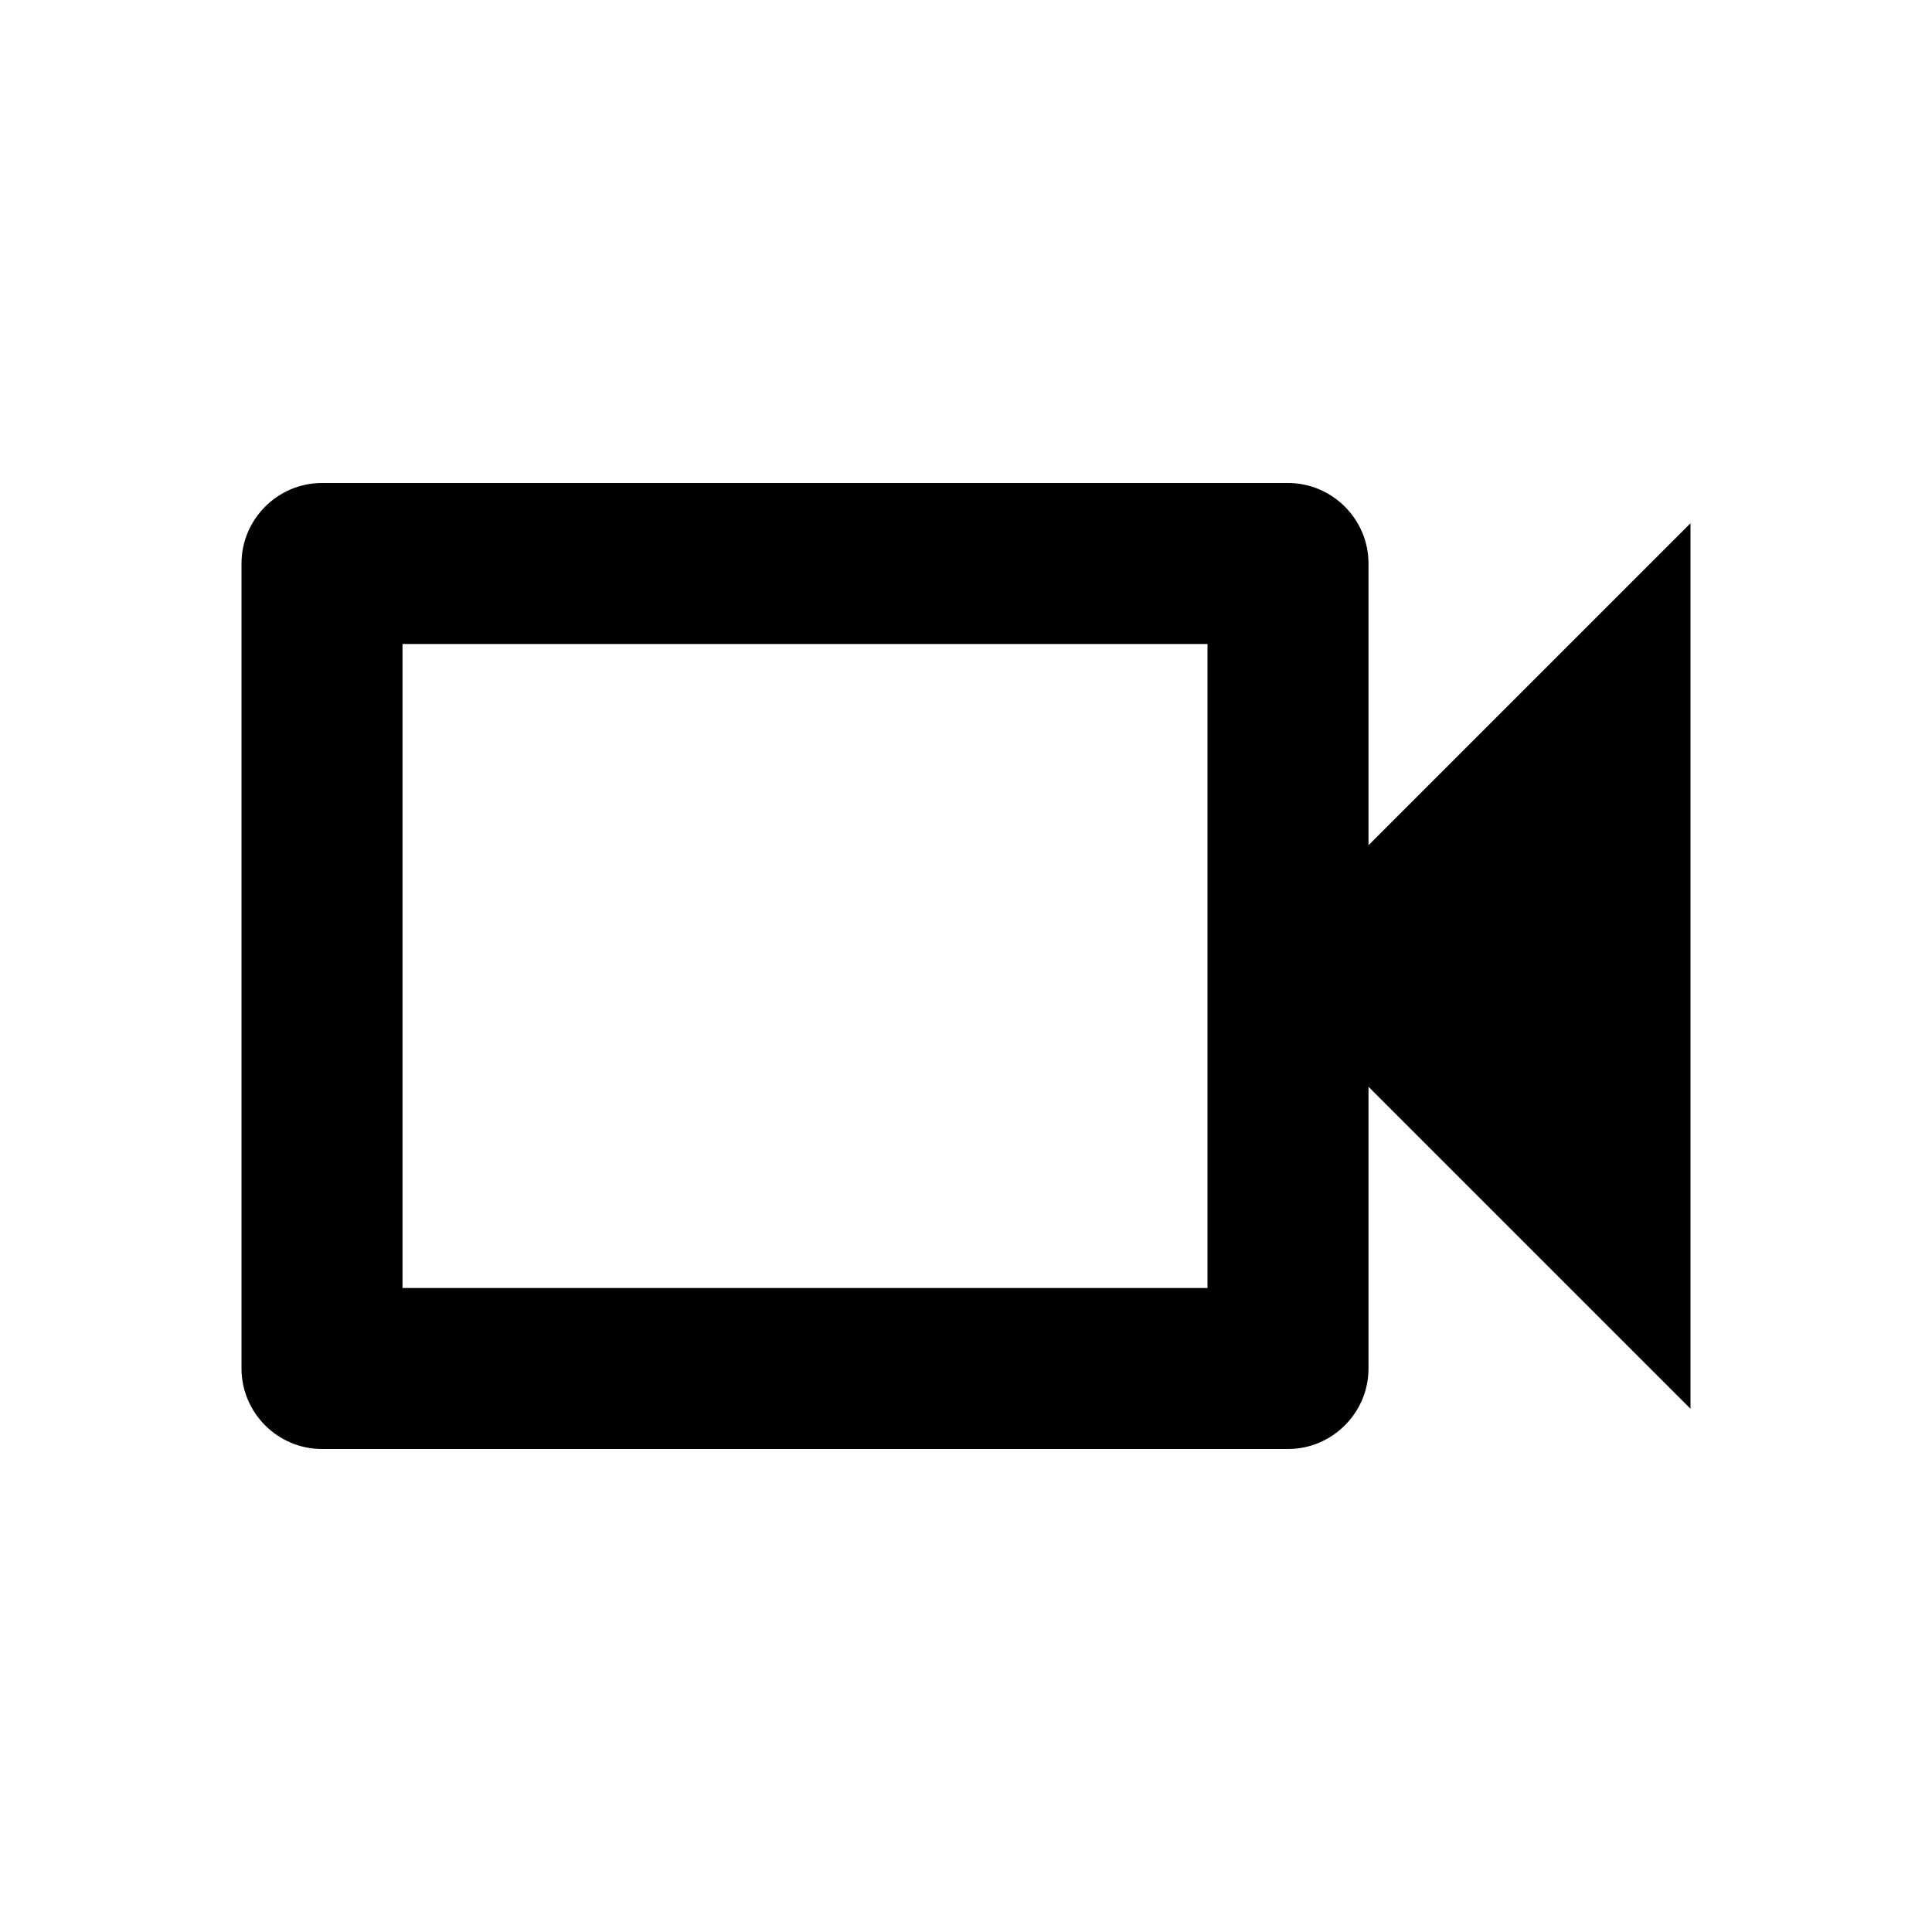
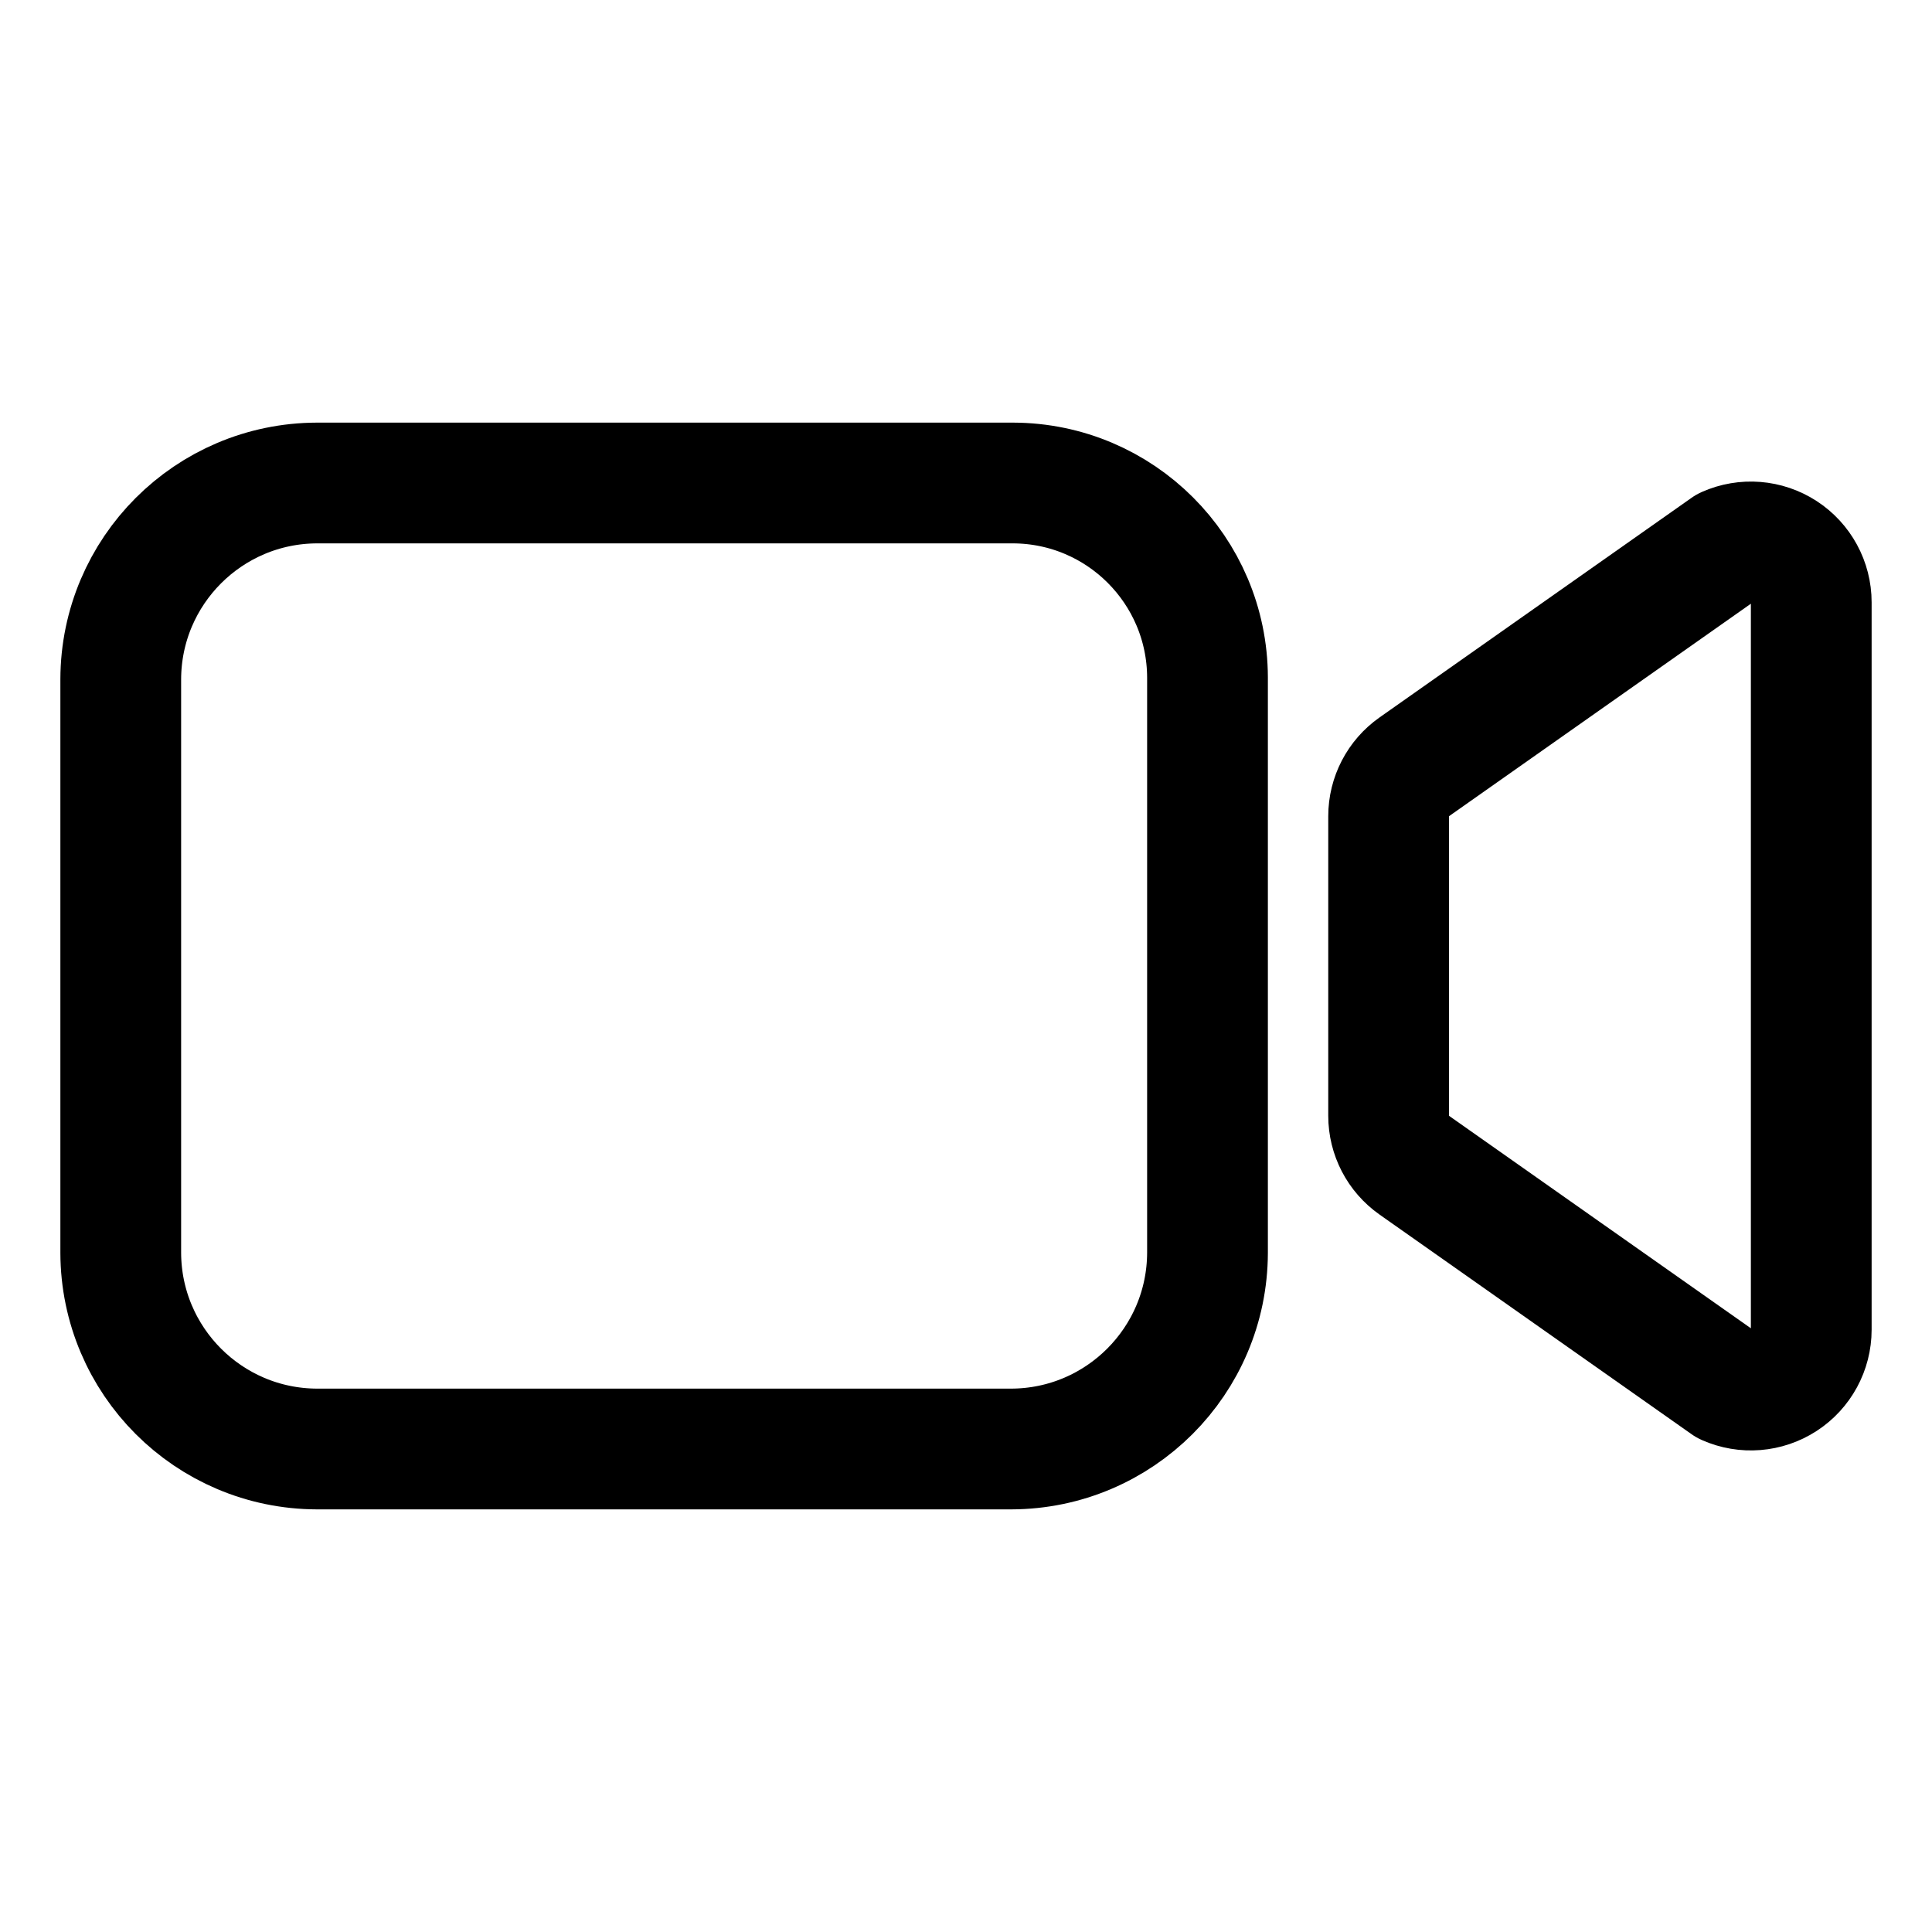
- <svg xmlns="http://www.w3.org/2000/svg" height="48px" viewBox="0 0 24 24" width="48px" fill="#000000">
-   <path d="M0 0h24v24H0V0z" fill="none" />
-   <path d="M15 8v8H5V8h10m1-2H4c-.55 0-1 .45-1 1v10c0 .55.45 1 1 1h12c.55 0 1-.45 1-1v-3.5l4 4v-11l-4 4V7c0-.55-.45-1-1-1z" />
+ <svg xmlns="http://www.w3.org/2000/svg" width="42px" height="42px" viewBox="0 0 512 512">
+   <path d="M374.79,308.78,457.5,367A16,16,0,0,0,480,352.38V159.62A16,16,0,0,0,457.5,145l-82.71,58.22A16,16,0,0,0,368,216.3v79.4A16,16,0,0,0,374.79,308.78Z" style="fill:none;stroke:#000;stroke-linecap:round;stroke-linejoin:round;stroke-width:32px" />
+   <path d="M268,384H84a52.15,52.15,0,0,1-52-52V180a52.15,52.15,0,0,1,52-52H268.48A51.68,51.68,0,0,1,320,179.52V332A52.15,52.15,0,0,1,268,384Z" style="fill:none;stroke:#000;stroke-miterlimit:10;stroke-width:32px" />
</svg>
